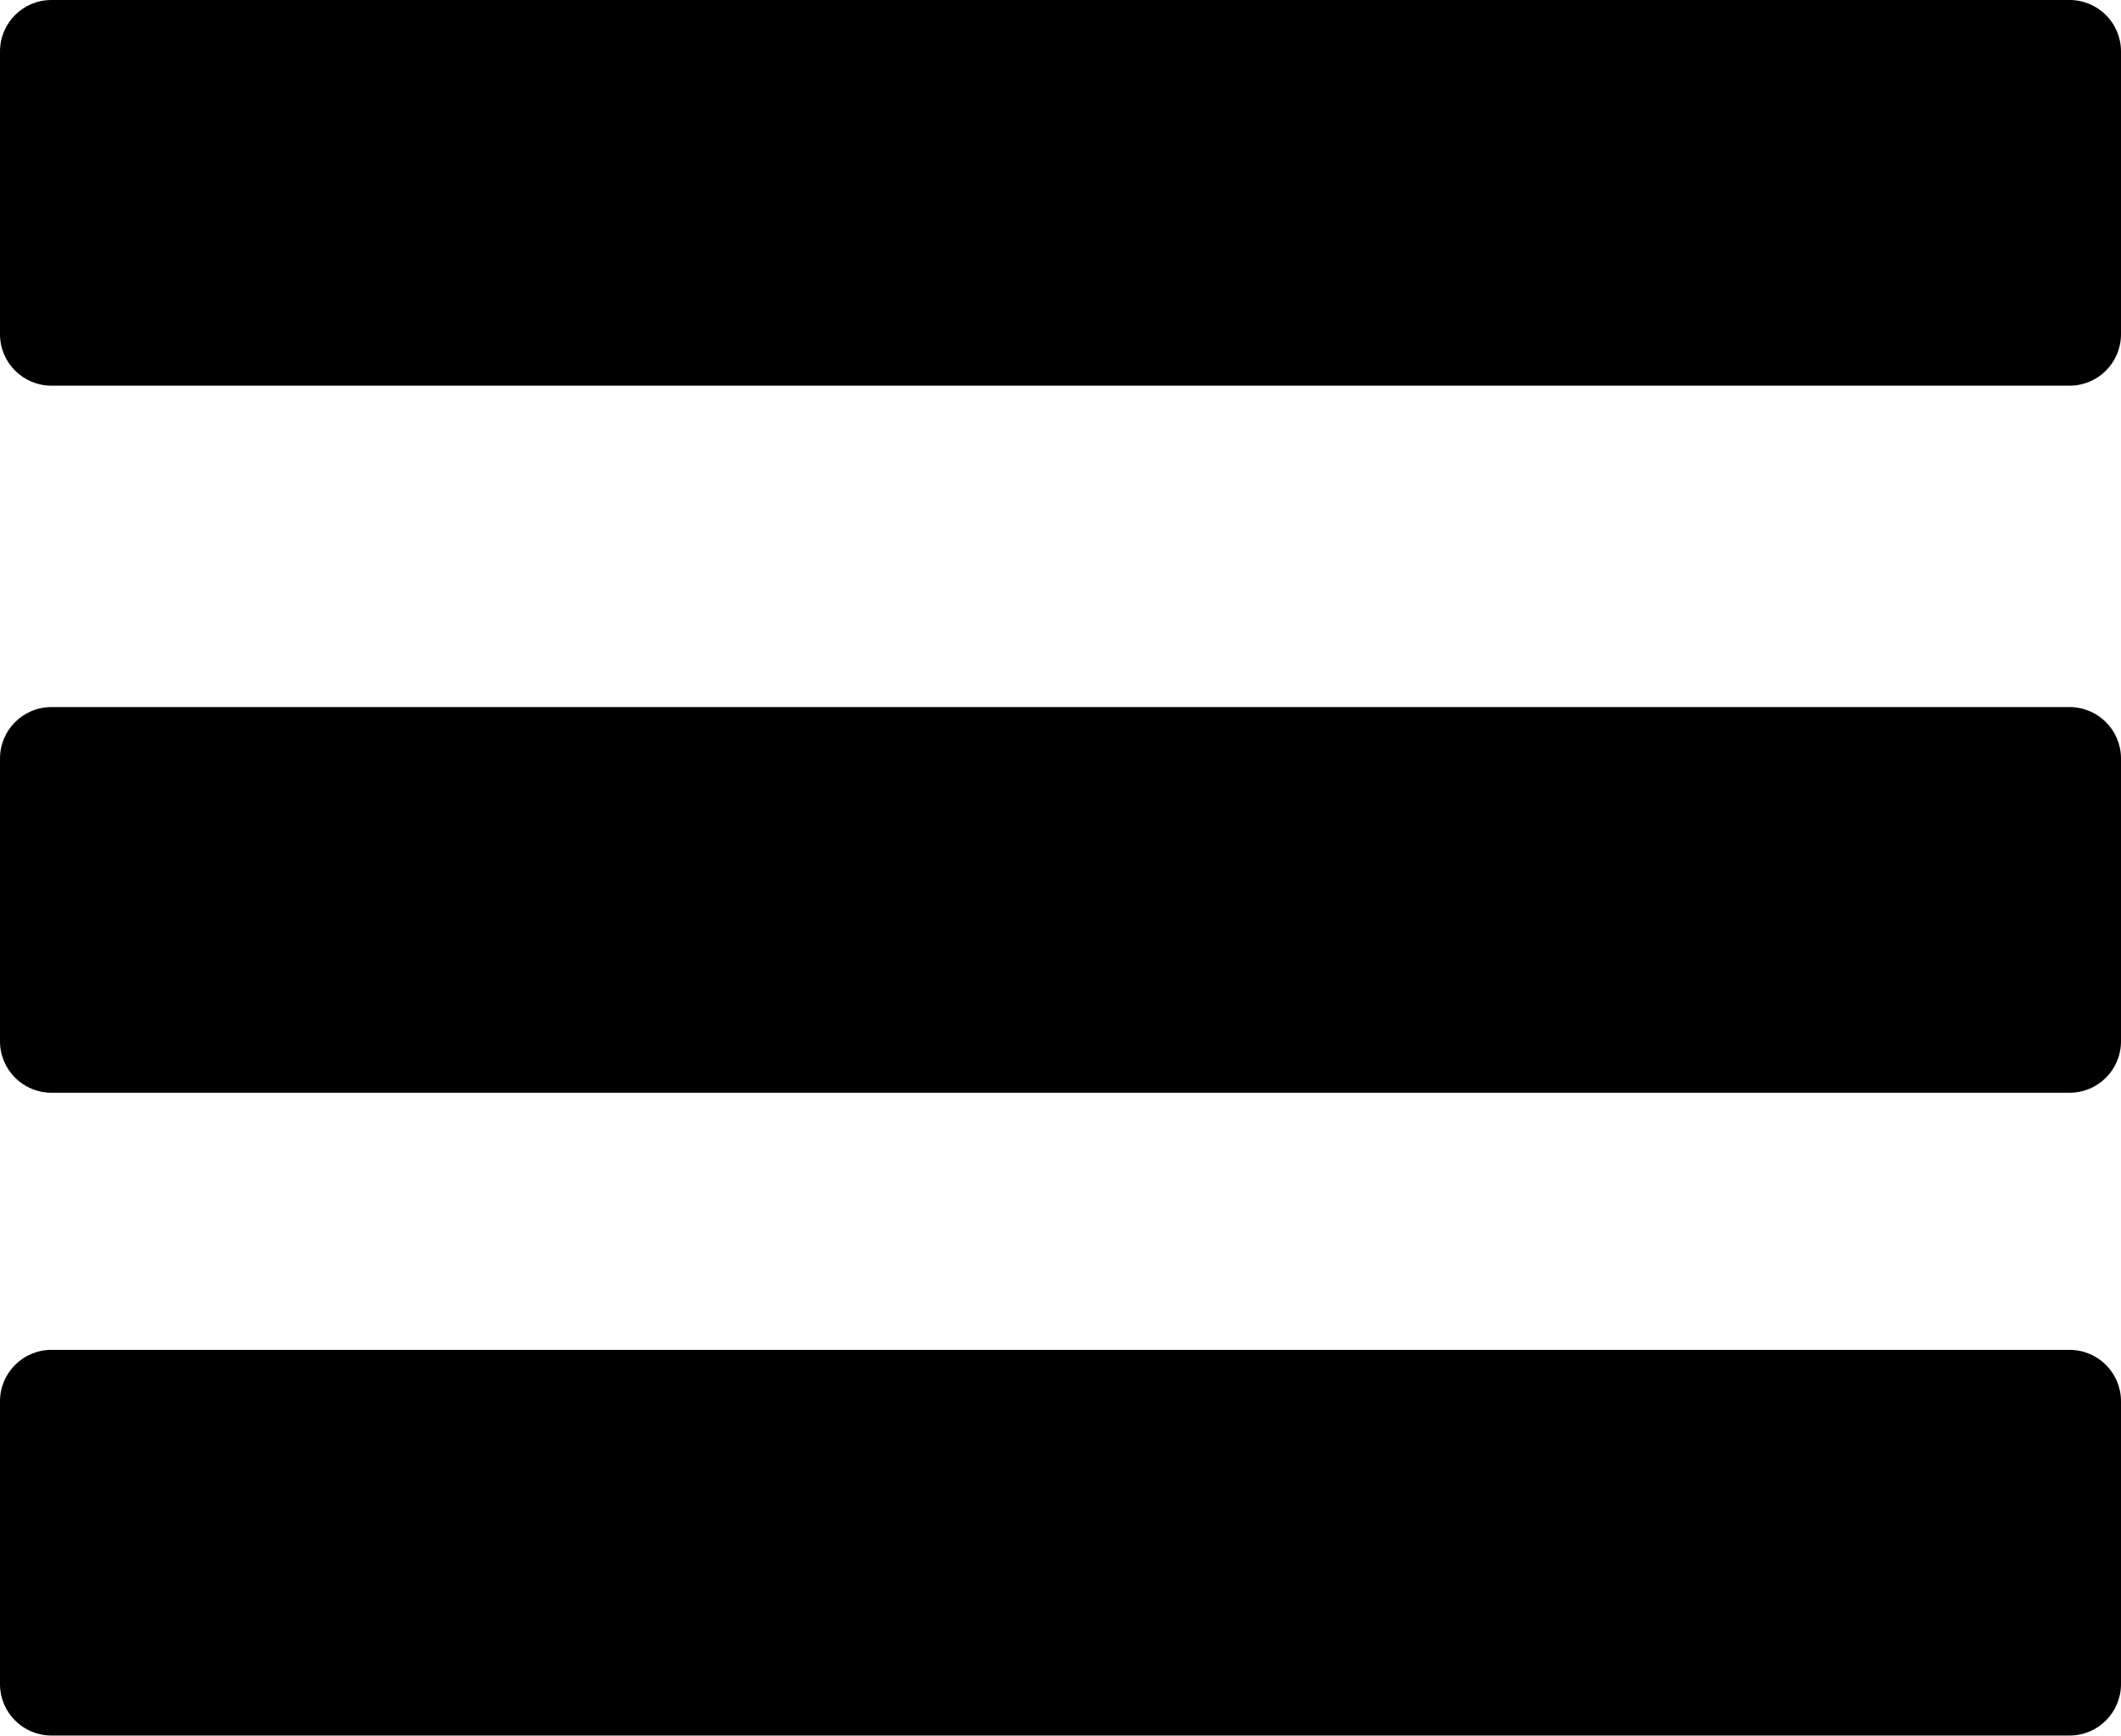
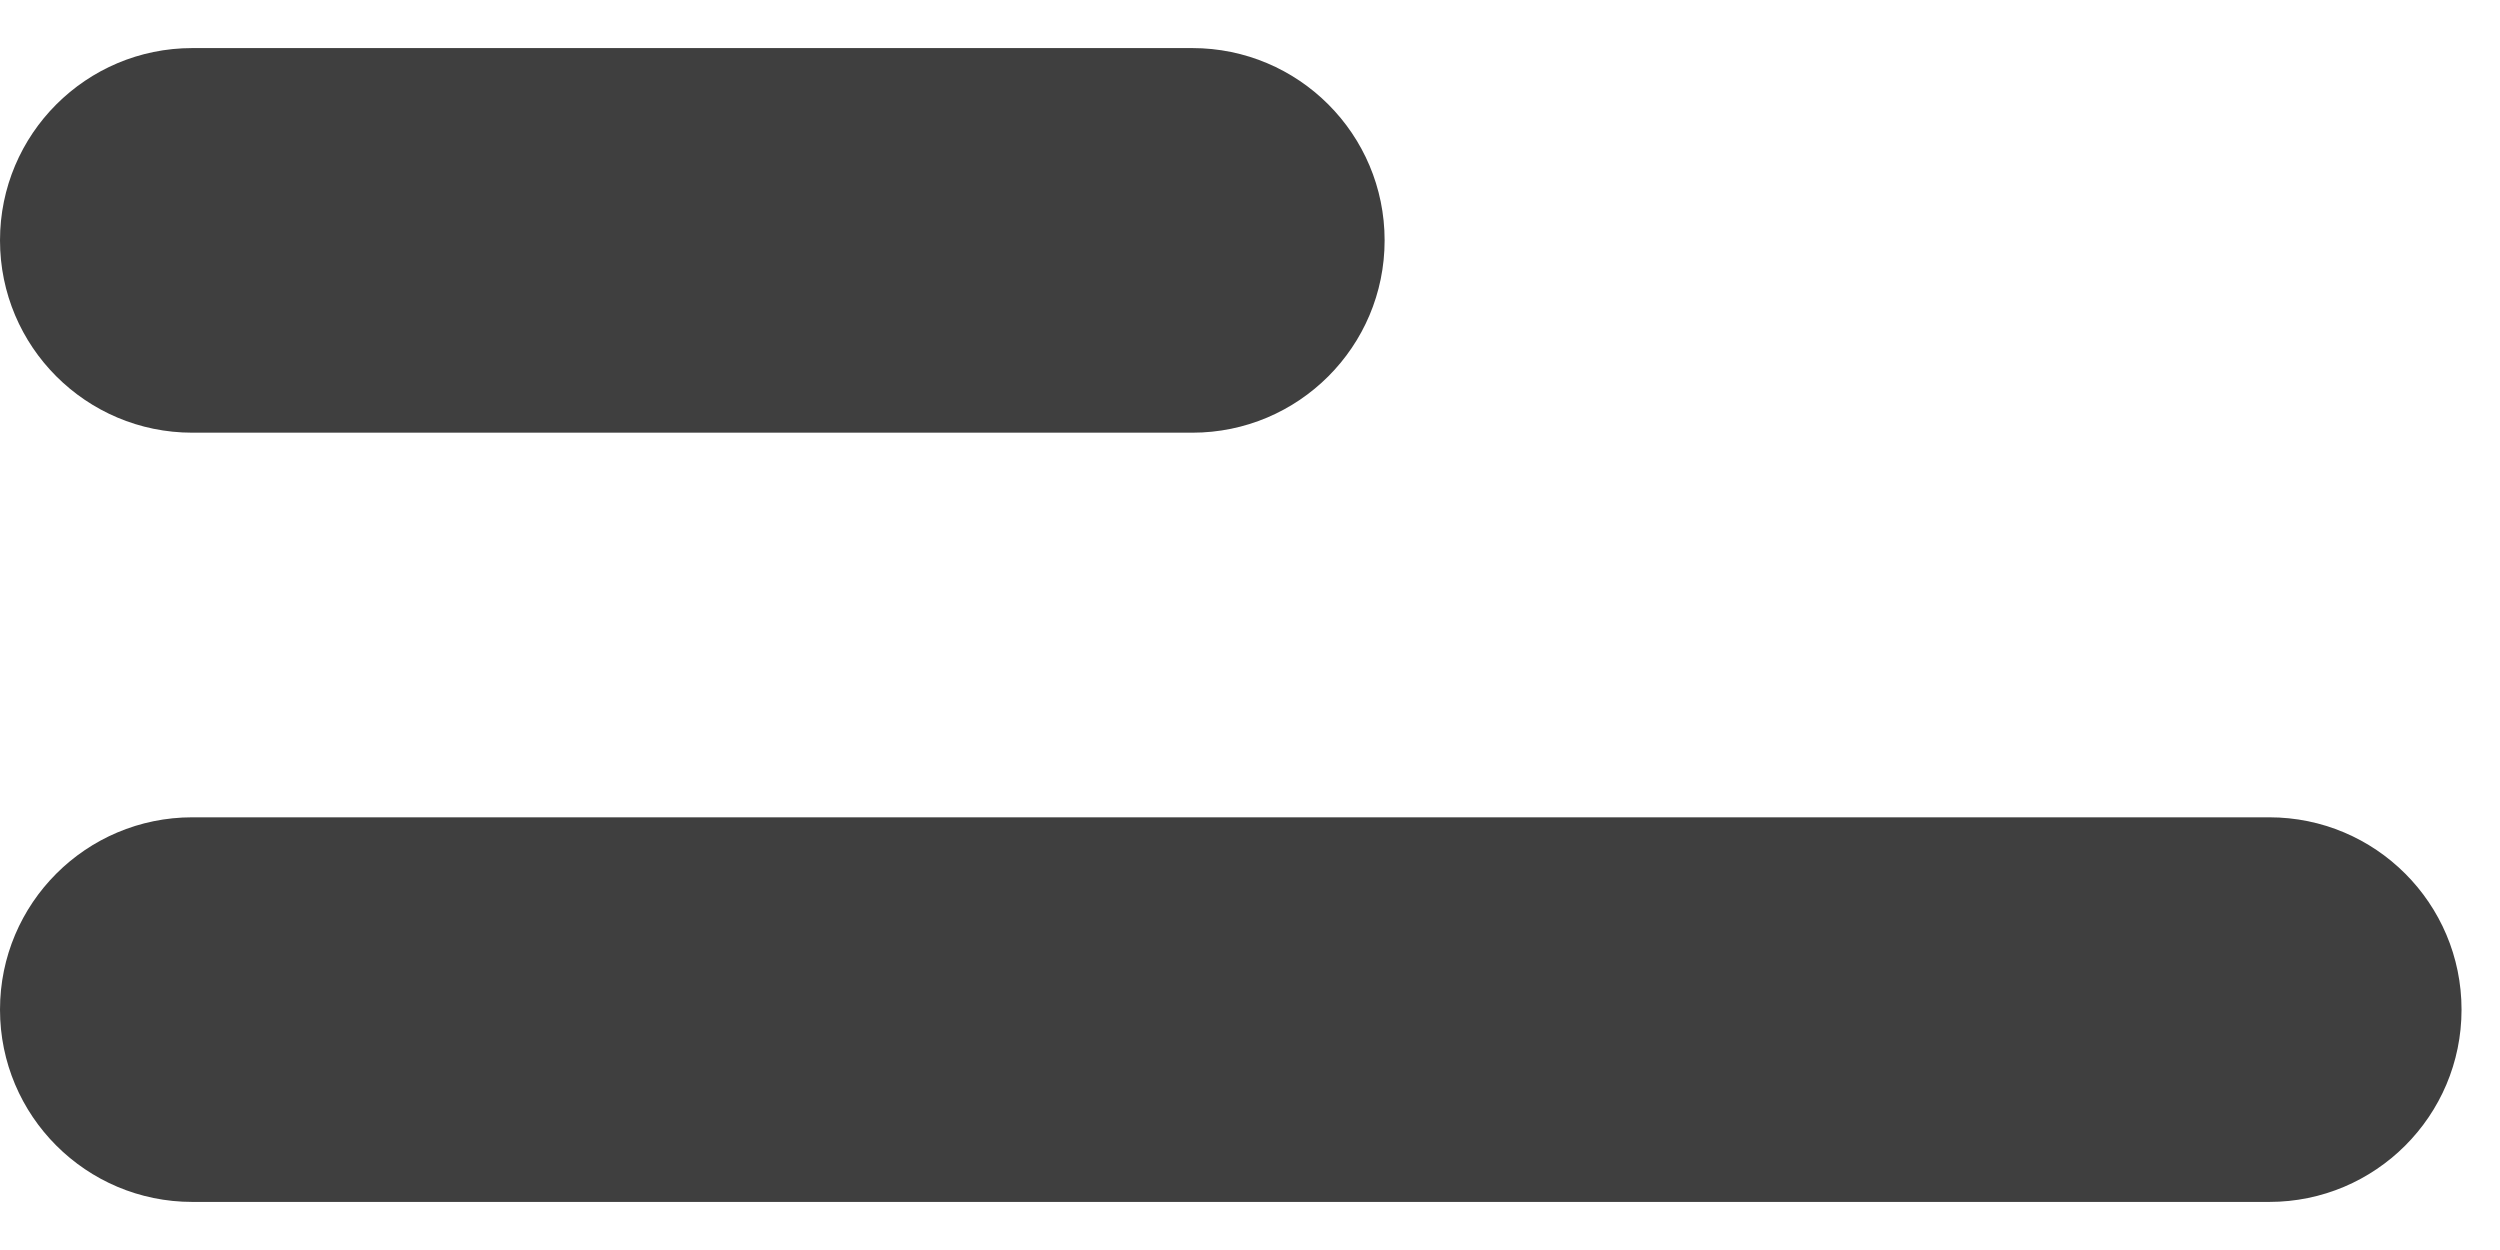
- <svg xmlns="http://www.w3.org/2000/svg" width="33px" height="27px" viewBox="0 0 33 27" version="1.1">
-   <g id="landing" stroke="none" stroke-width="1" fill="none" fill-rule="evenodd">
-     <g id="iPhone-XS" transform="translate(-312, -27)" fill="#000000">
-       <g id="Group-3" transform="translate(312, 27)">
-         <rect id="Rectangle" x="0" y="0" width="33" height="6" rx="0.8" />
-         <rect id="Rectangle-Copy-9" x="0" y="11" width="33" height="6" rx="0.8" />
-         <rect id="Rectangle-Copy-10" x="0" y="21" width="33" height="6" rx="0.8" />
-       </g>
-     </g>
-   </g>
+ <svg xmlns="http://www.w3.org/2000/svg" width="26" height="13" viewBox="0 0 26 13" fill="none">
+   <rect y="0.5" width="14.4" height="4" rx="2" fill="#3F3F3F" />
+   <rect y="8.5" width="25.6" height="4" rx="2" fill="#3F3F3F" />
</svg>
